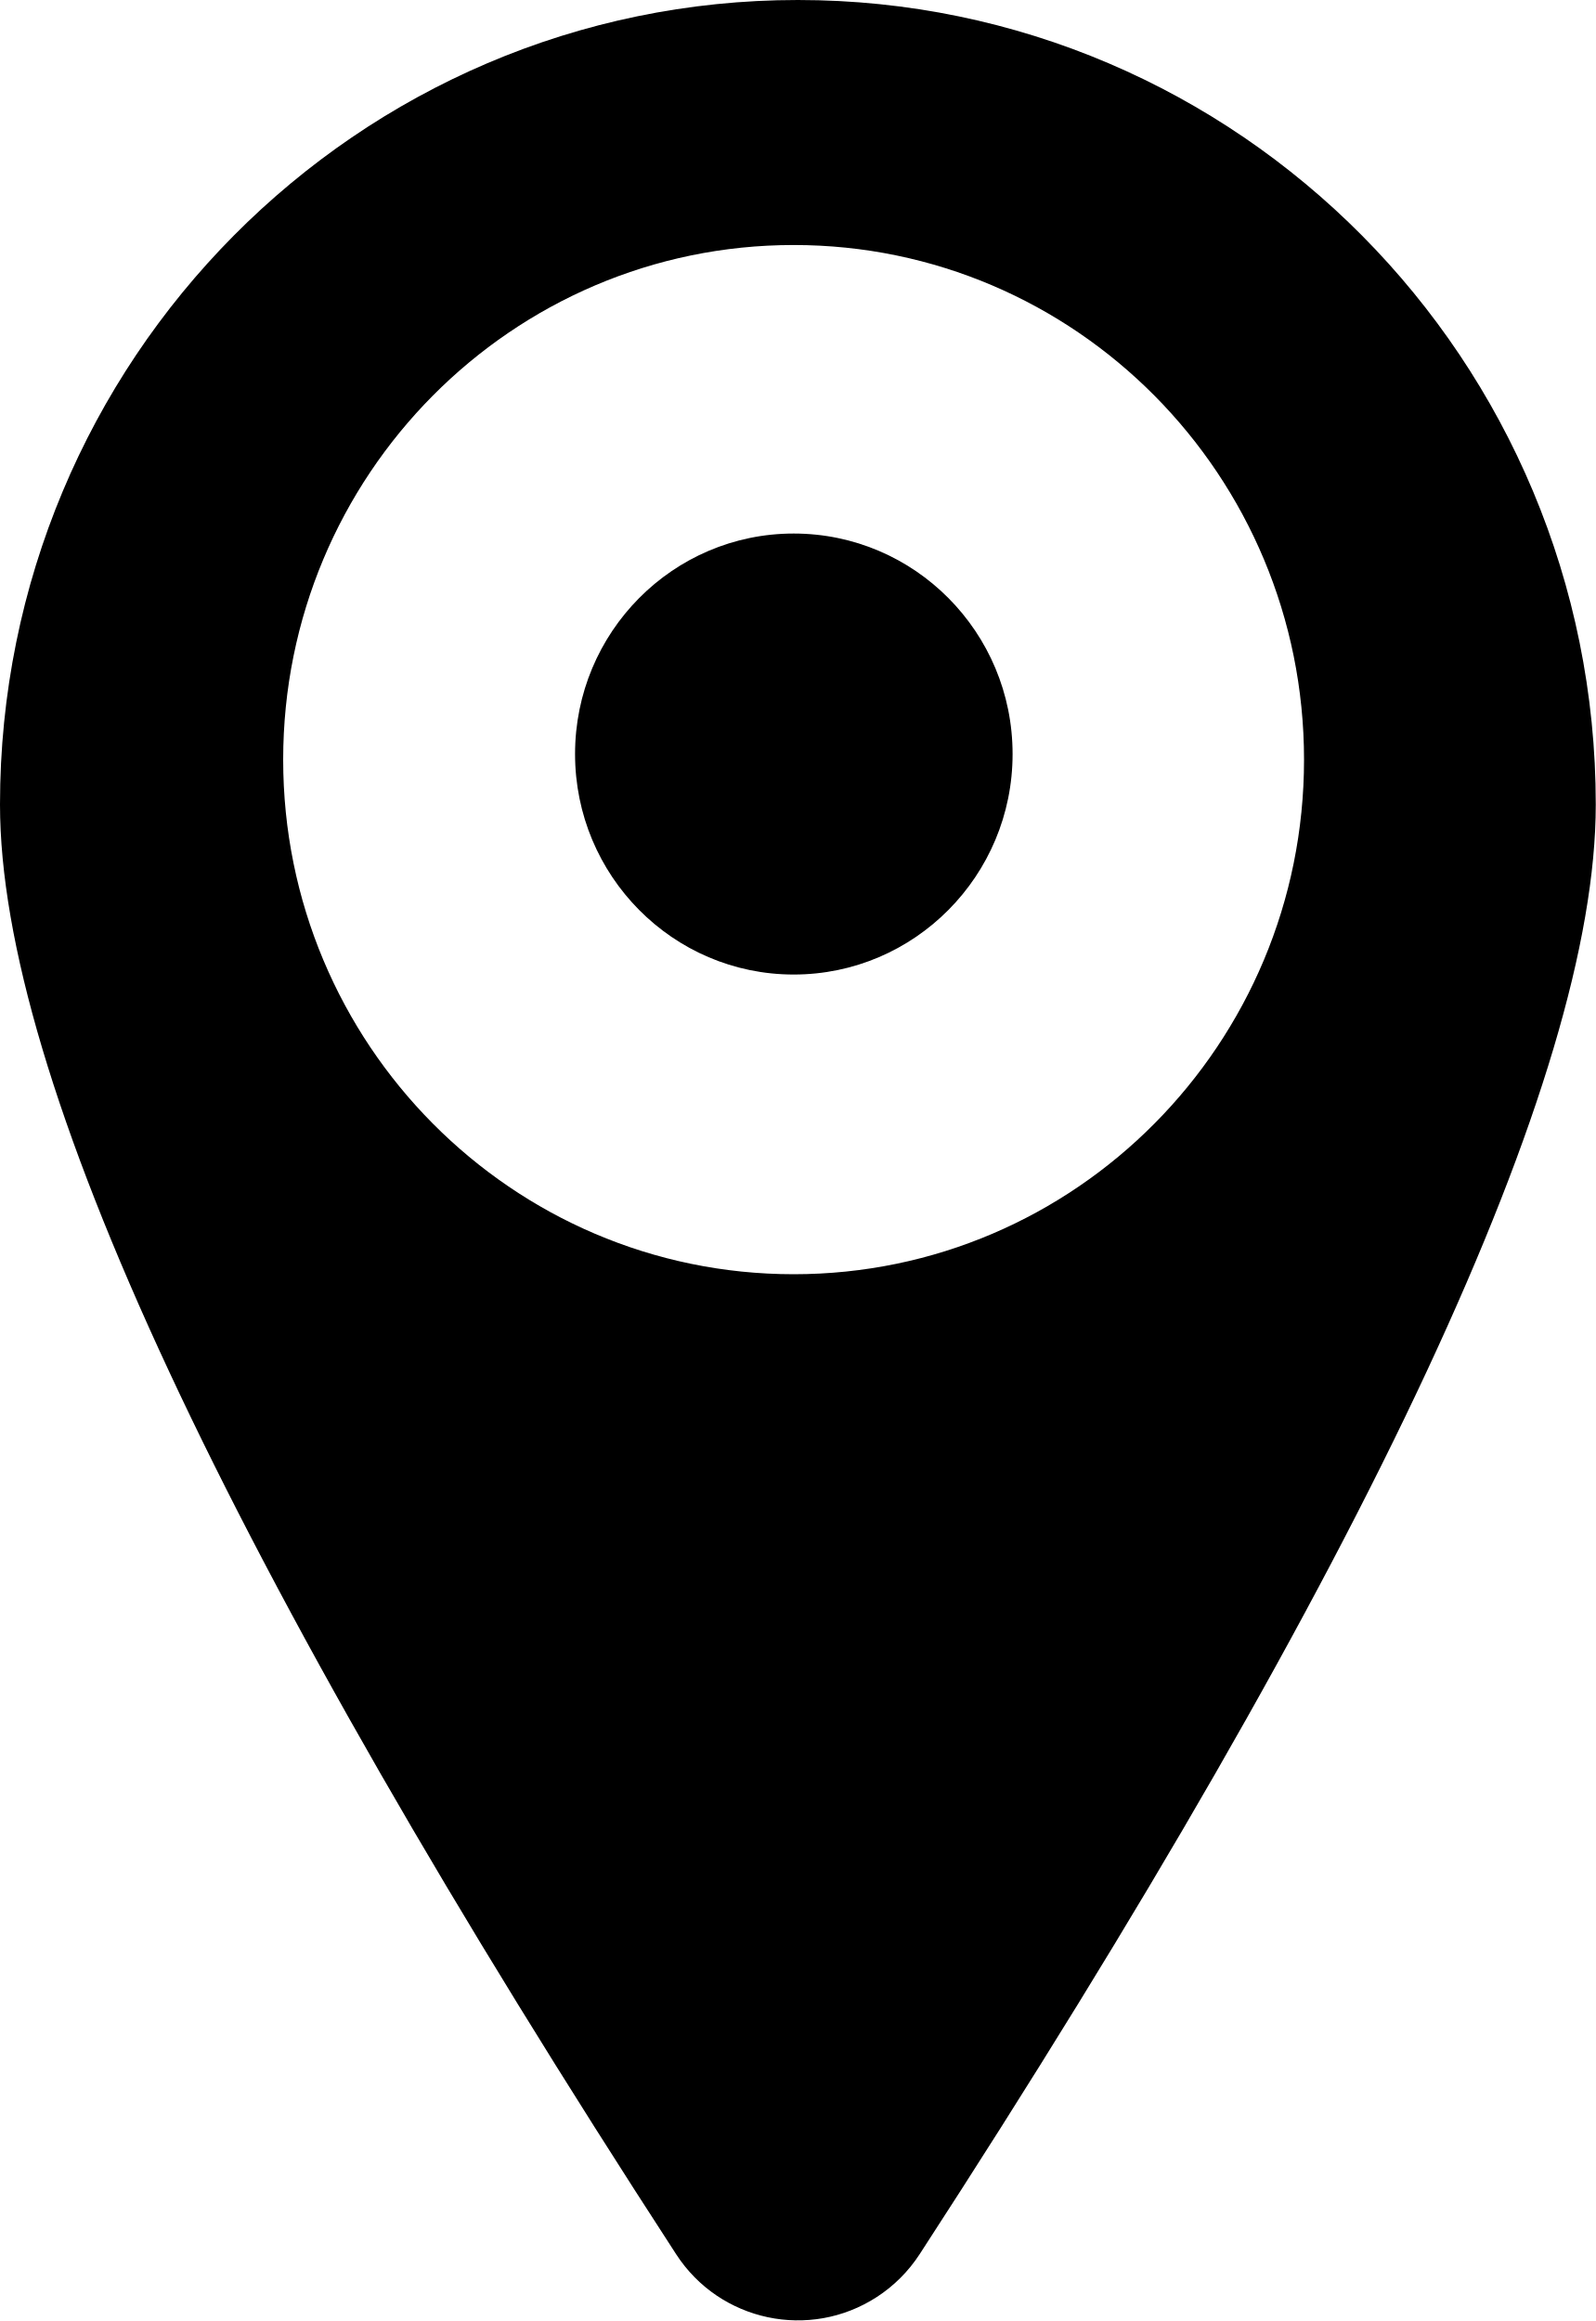
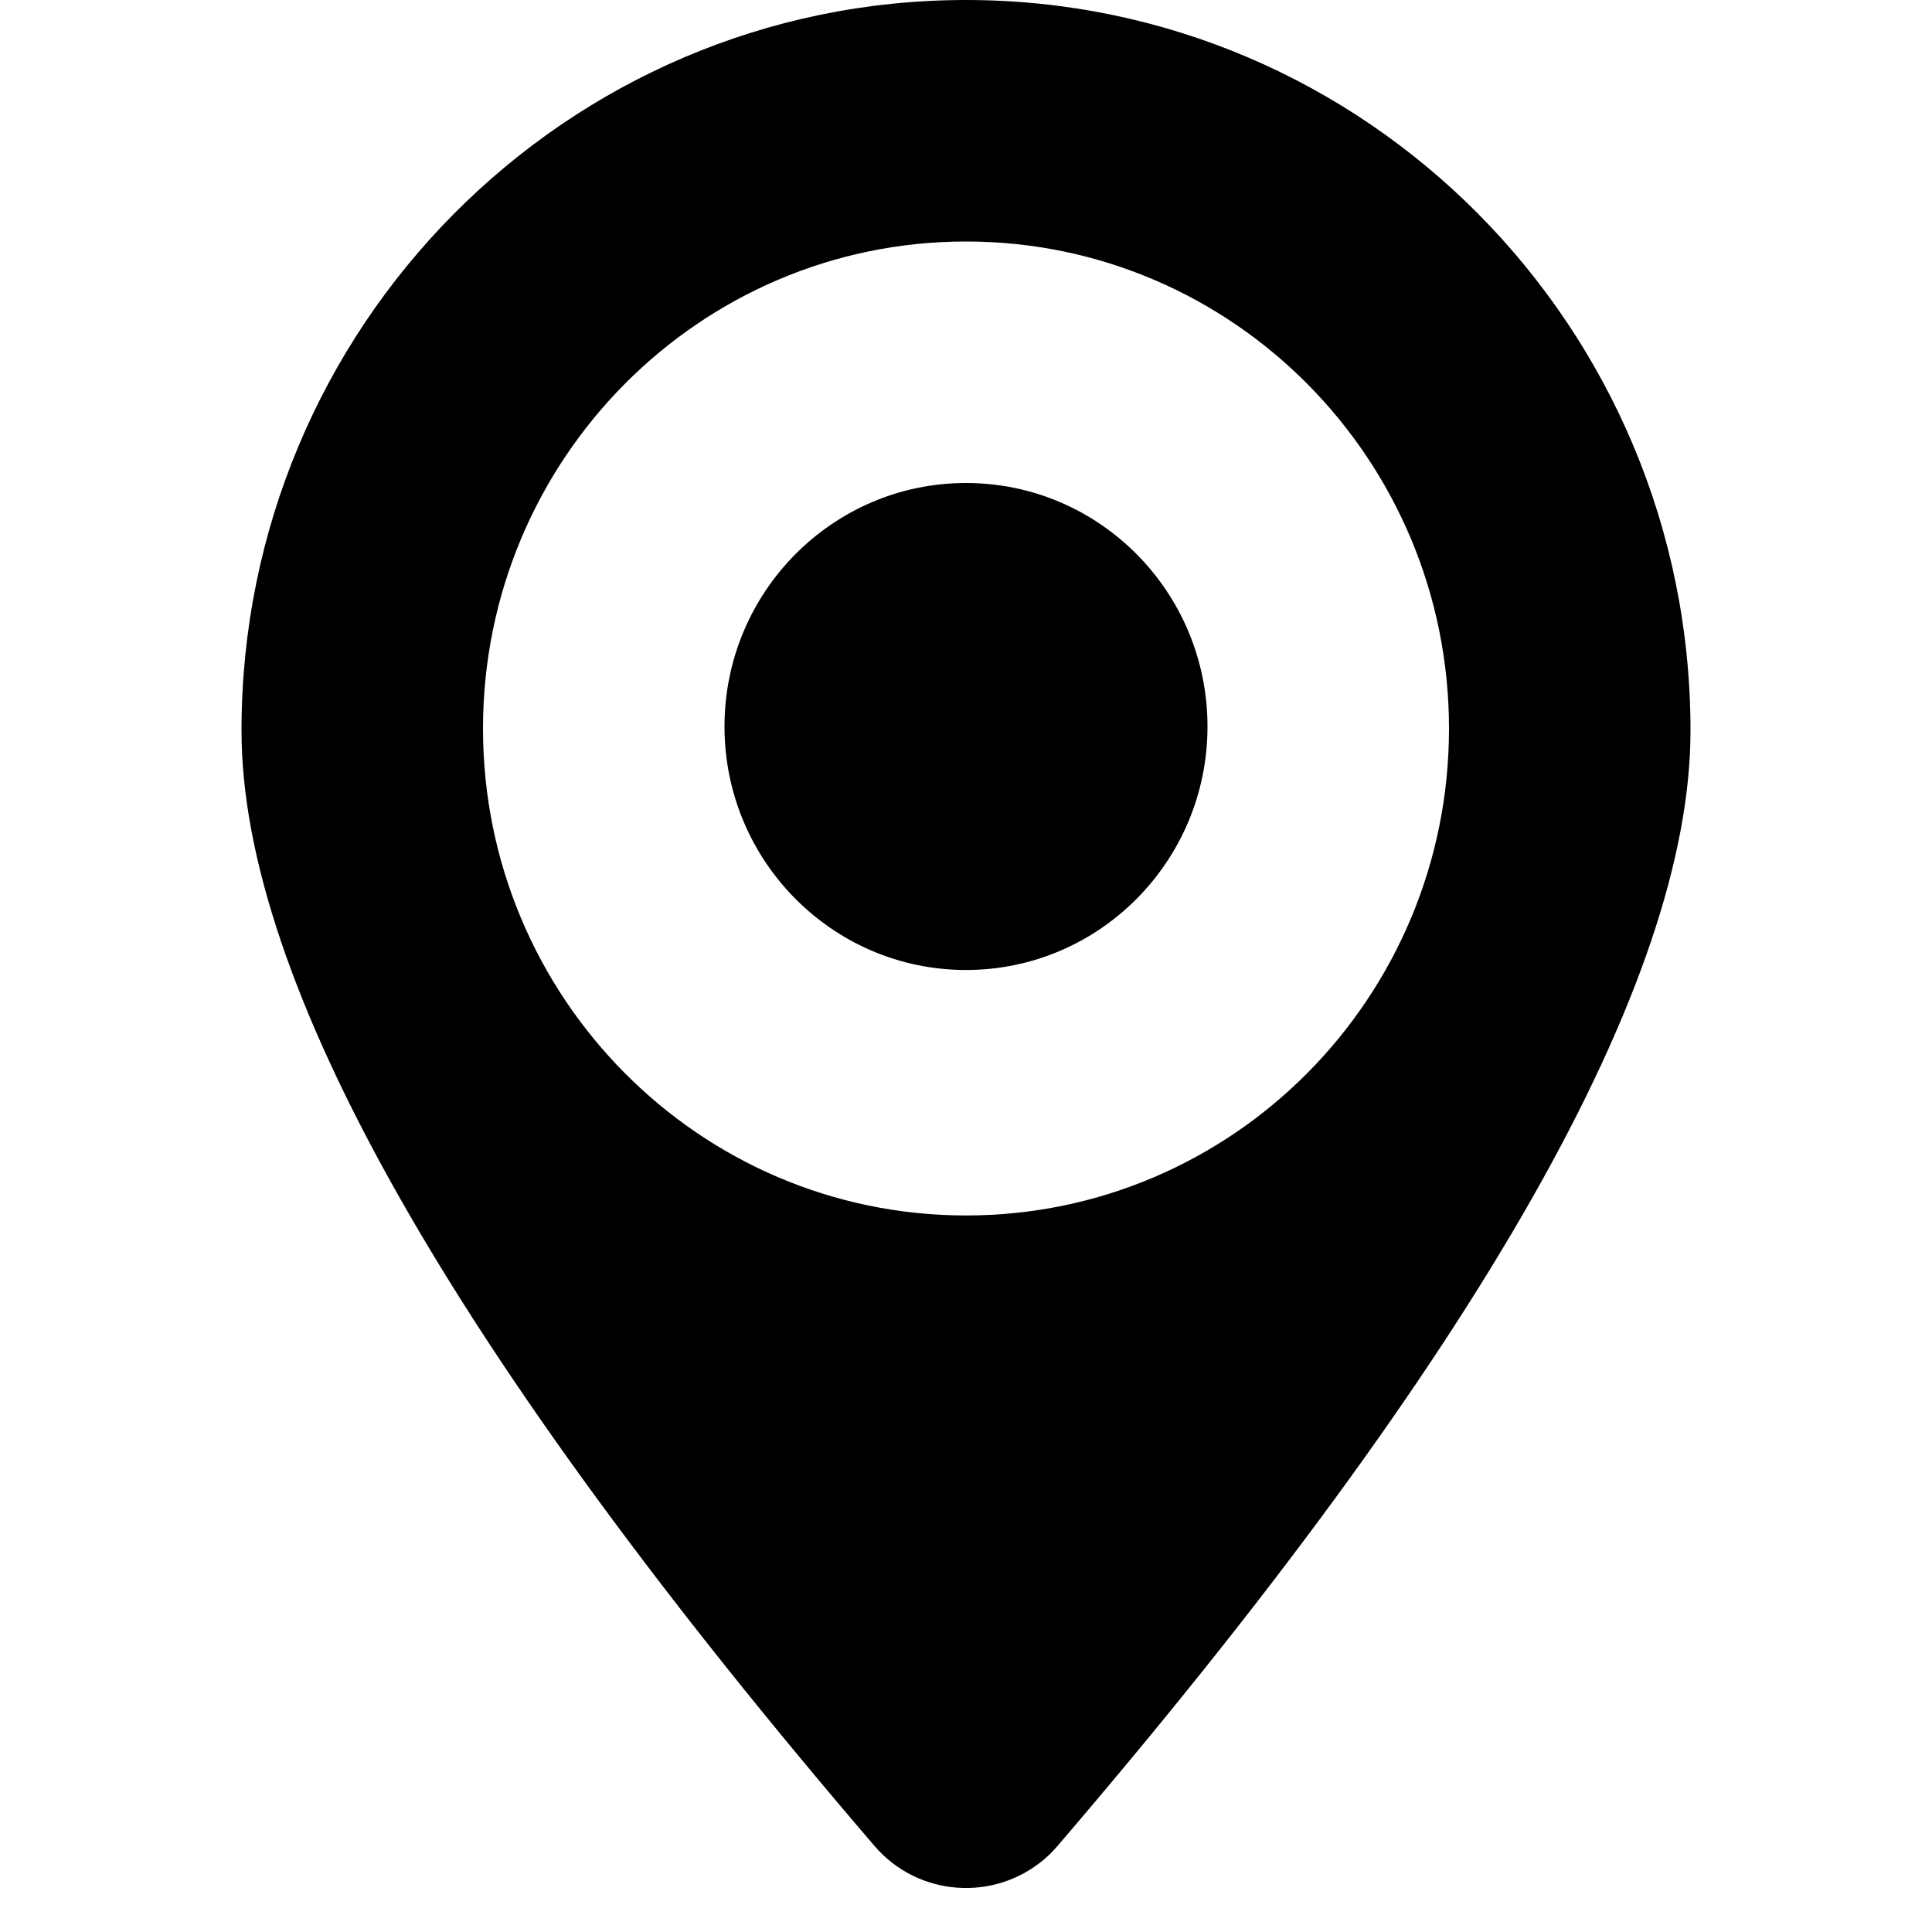
- <svg xmlns="http://www.w3.org/2000/svg" width="11" height="16" viewBox="0 0 11 16">
-   <path fill-rule="evenodd" d="M6.339,15.54 C9.446,10.757 11,7.425 11,5.546 C11,2.483 8.538,0 5.5,0 C2.463,0 0,2.483 0,5.546 C0,7.425 1.554,10.757 4.661,15.54 L4.661,15.54 C4.962,16.004 5.582,16.135 6.045,15.834 C6.162,15.758 6.262,15.658 6.339,15.54 Z M1.952,5.237 C1.952,3.277 3.528,1.689 5.471,1.689 L5.471,1.689 C7.414,1.689 8.989,3.277 8.989,5.237 L8.989,5.237 C8.989,7.195 7.414,8.784 5.471,8.784 L5.471,8.784 C3.528,8.784 1.952,7.195 1.952,5.237 L1.952,5.237 Z M3.964,5.198 C3.964,6.037 4.639,6.718 5.471,6.718 L5.471,6.718 C6.304,6.718 6.98,6.037 6.98,5.198 L6.98,5.198 C6.98,4.358 6.304,3.678 5.471,3.678 L5.471,3.678 C4.639,3.678 3.964,4.358 3.964,5.198 L3.964,5.198 Z" />
+ <svg xmlns="http://www.w3.org/2000/svg" width="16" height="16" viewBox="0 0 16 16">
+   <path fill-rule="evenodd" d="M8.759,15.286 C12.253,11.21 14,8.131 14,6.05 C14,2.709 11.314,0 8,0 C4.687,0 2,2.709 2,6.05 C2,8.131 3.747,11.21 7.241,15.286 L7.241,15.286 C7.6,15.706 8.231,15.754 8.651,15.395 C8.69,15.361 8.726,15.325 8.759,15.286 Z M4,6.034 C4,3.806 5.792,2 8,2 L8,2 C10.21,2 12,3.806 12,6.034 L12,6.034 C12,8.26 10.21,10.066 8,10.066 L8,10.066 C5.792,10.066 4,8.26 4,6.034 L4,6.034 Z M6,6.017 C6,7.13 6.896,8.033 8,8.033 L8,8.033 C9.105,8.033 10,7.13 10,6.017 L10,6.017 C10,4.903 9.105,4 8,4 L8,4 C6.896,4 6,4.903 6,6.017 L6,6.017 Z" />
</svg>
